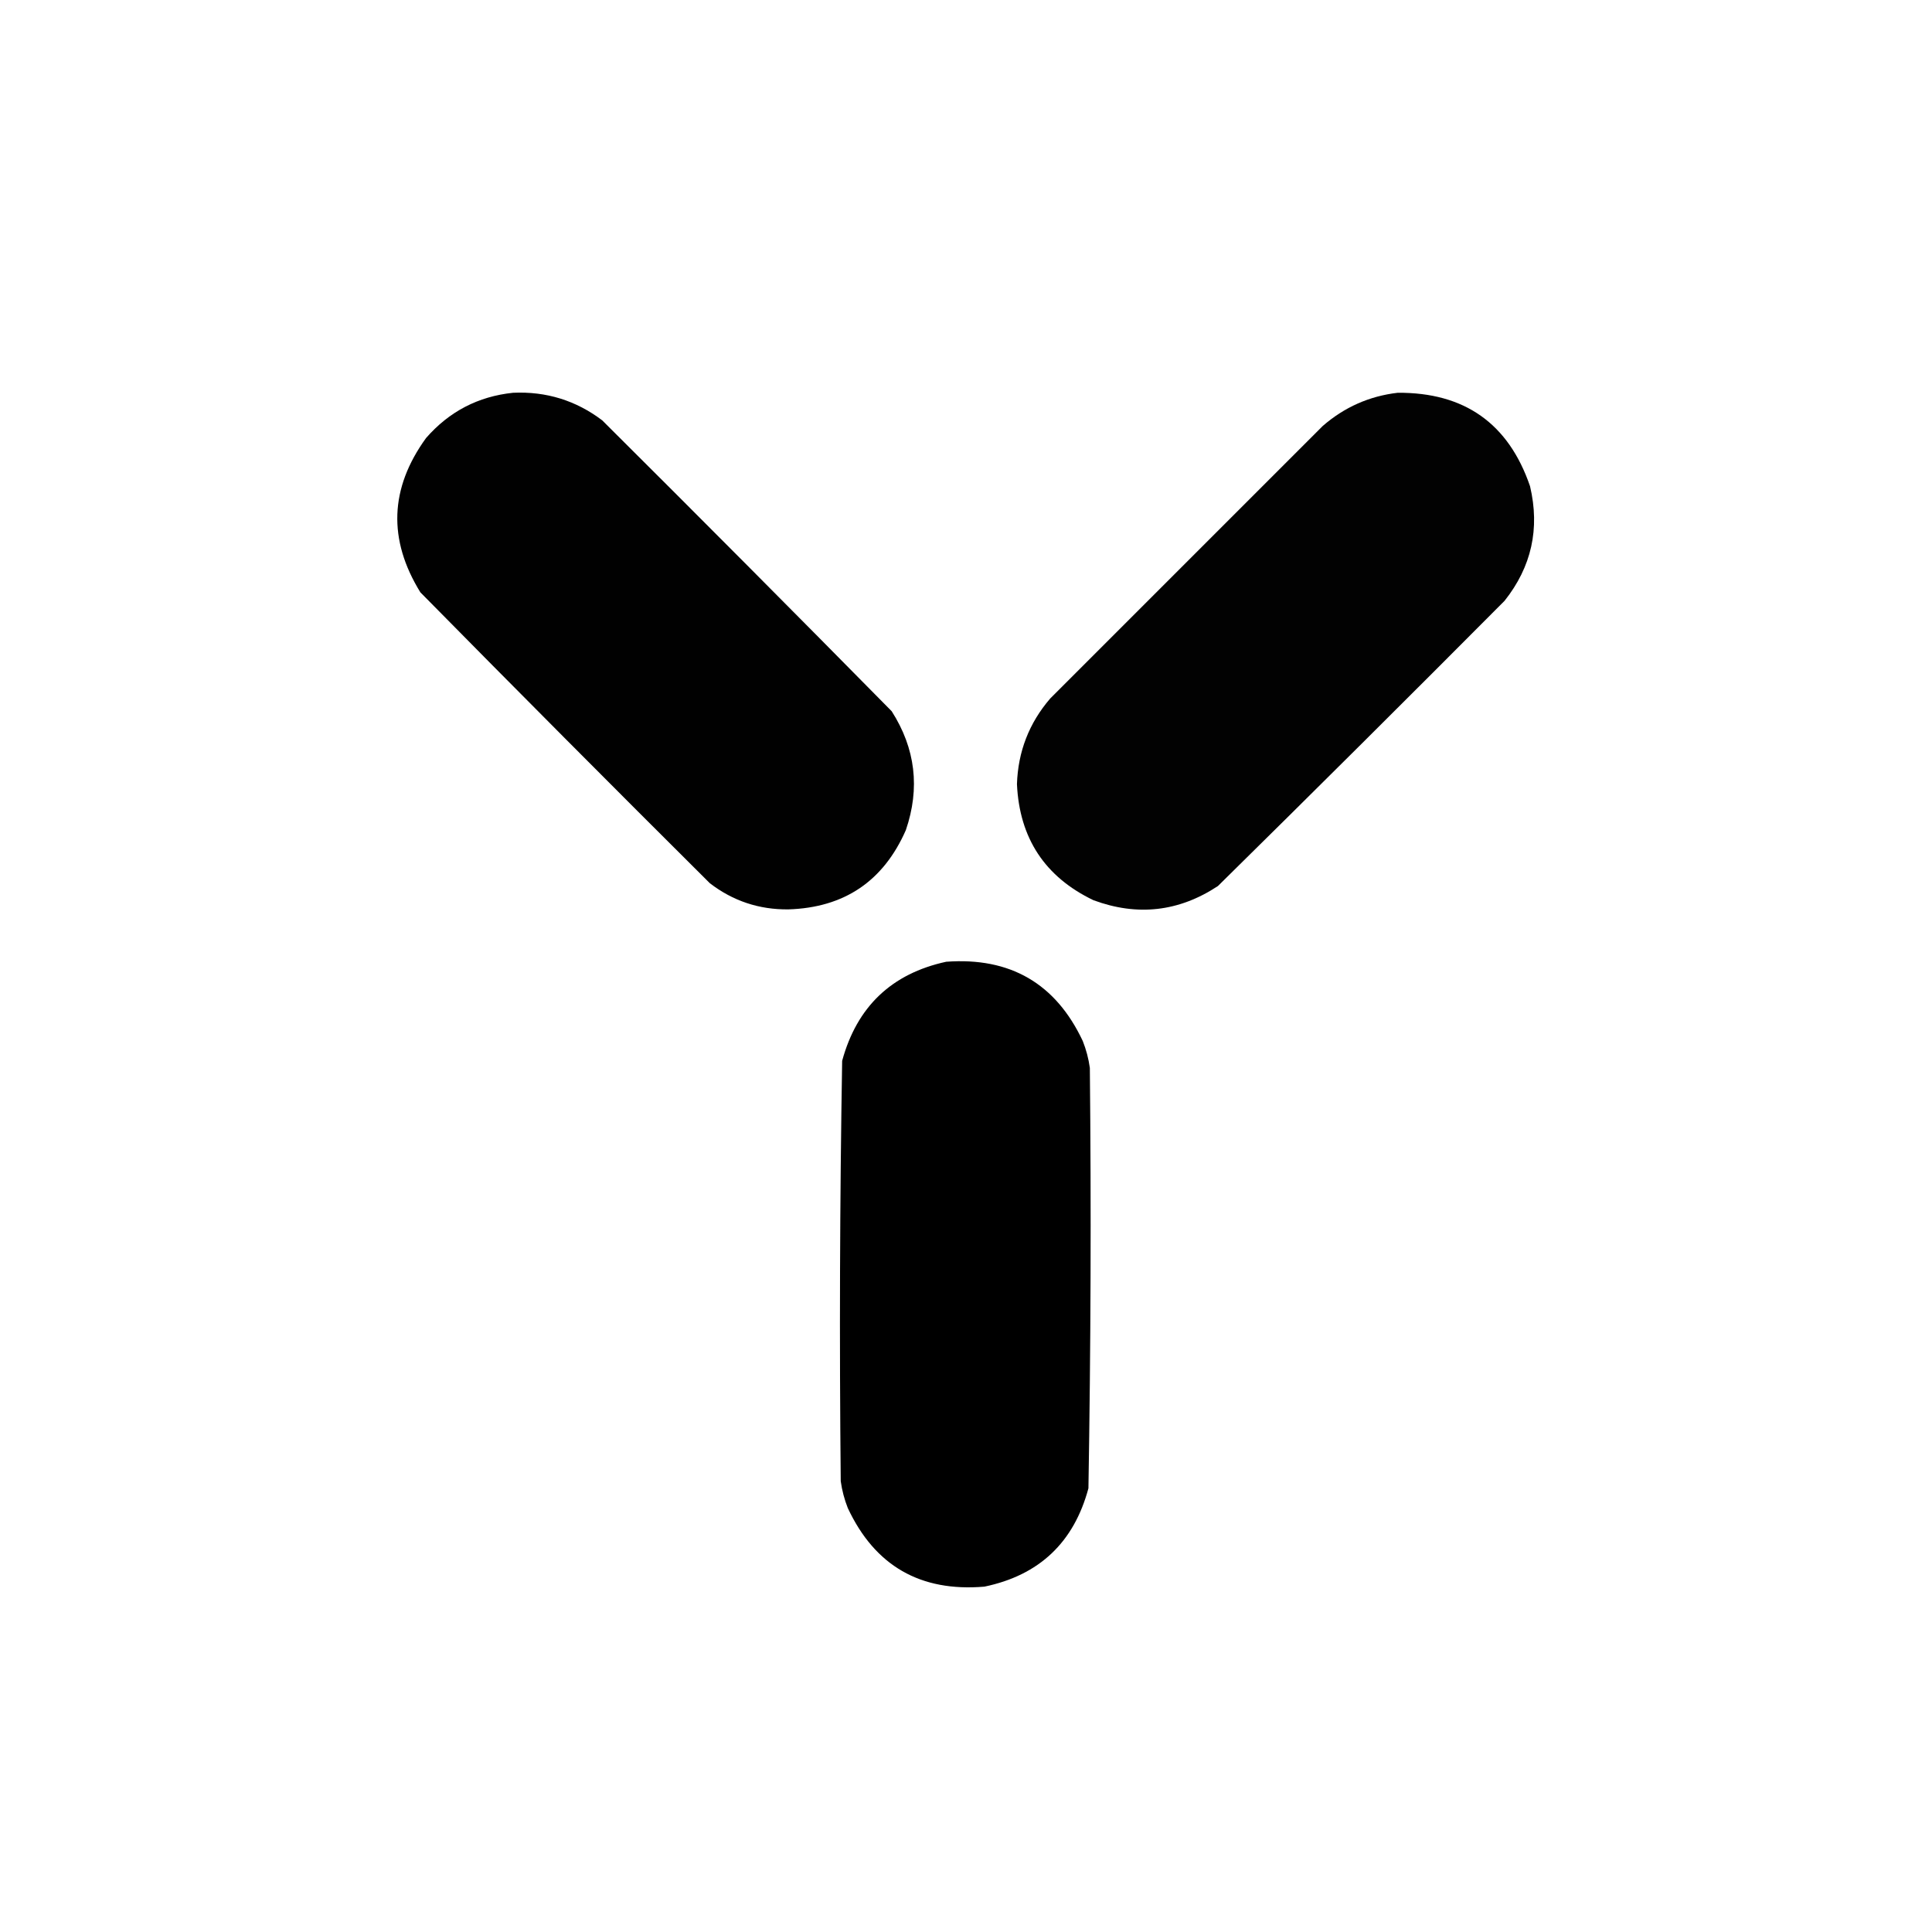
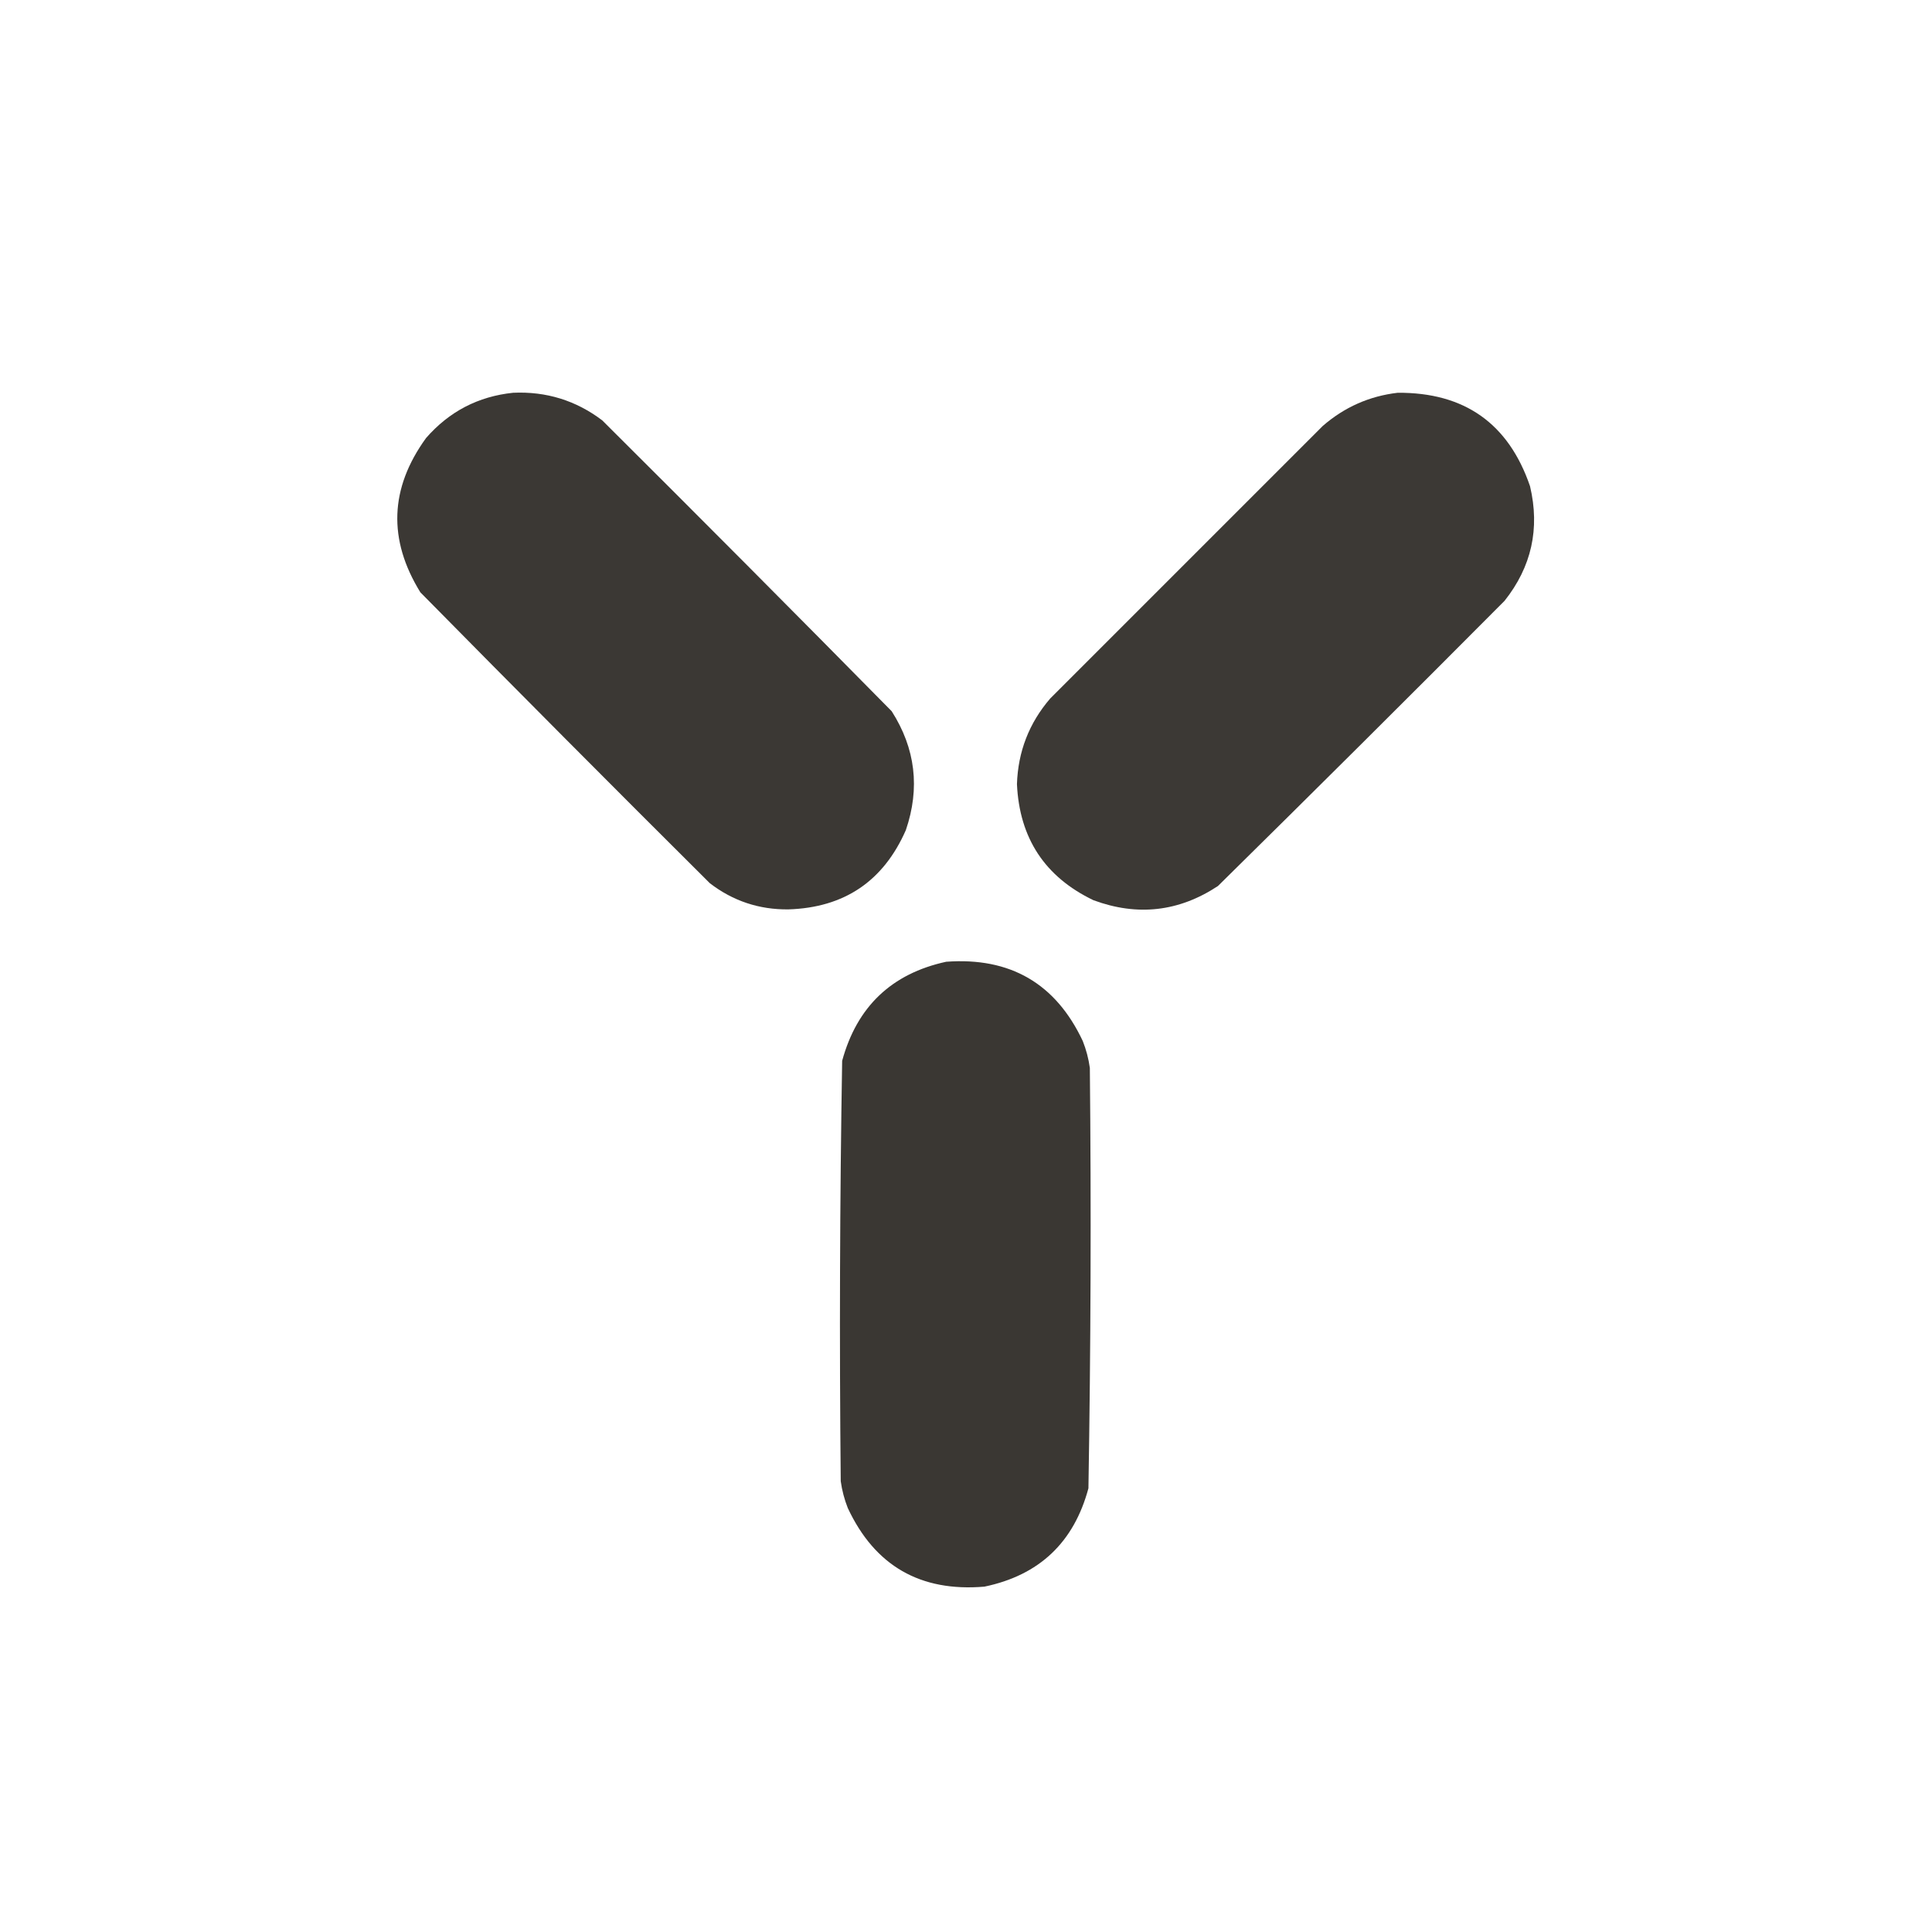
- <svg xmlns="http://www.w3.org/2000/svg" version="1.1" width="1365px" height="1365px" style="shape-rendering:geometricPrecision; text-rendering:geometricPrecision; image-rendering:optimizeQuality; fill-rule:evenodd; clip-rule:evenodd">
-   <g>
-     <path style="opacity:0.994" fill="#000000" d="M 362.5,277.5 C 385.937,276.438 406.937,282.938 425.5,297C 494.028,365.194 562.194,433.694 630,502.5C 646.808,528.817 650.141,556.817 640,586.5C 624.123,622.607 596.456,641.274 557,642.5C 536.312,642.715 517.812,636.548 501.5,624C 432.972,555.806 364.806,487.306 297,418.5C 273.995,381.25 275.328,344.917 301,309.5C 317.353,290.741 337.853,280.074 362.5,277.5 Z" />
-   </g>
-   <g>
-     <path style="opacity:0.992" fill="#000000" d="M 987.5,277.5 C 1034.64,277.177 1065.81,299.177 1081,343.5C 1088.08,373.503 1082.08,400.503 1063,424.5C 995.806,492.028 928.306,559.194 860.5,626C 832.934,644.187 803.6,647.52 772.5,636C 738.254,619.541 720.254,592.208 718.5,554C 719.255,531.004 727.089,510.837 742,493.5C 806.167,429.333 870.333,365.167 934.5,301C 949.803,287.679 967.47,279.845 987.5,277.5 Z" />
-   </g>
-   <g>
-     <path style="opacity:0.997" fill="#000000" d="M 668.5,679.5 C 713.692,676.167 745.859,694.833 765,735.5C 767.427,741.632 769.093,747.966 770,754.5C 770.988,853.535 770.655,952.535 769,1051.5C 758.73,1089.77 734.23,1112.94 695.5,1121C 650.285,1124.82 618.118,1106.32 599,1065.5C 596.573,1059.37 594.907,1053.03 594,1046.5C 593.012,947.465 593.345,848.465 595,749.5C 605.447,711.216 629.947,687.883 668.5,679.5 Z" />
-   </g>
+ <svg xmlns="http://www.w3.org/2000/svg" width="1365" height="1365" viewBox="0 0 1365 1365" fill="none">
+   <path opacity="0.994" fill-rule="evenodd" clip-rule="evenodd" d="M362.5 277.5C385.937 276.438 406.937 282.938 425.5 297C494.028 365.194 562.194 433.694 630 502.5C646.808 528.817 650.141 556.817 640 586.5C624.123 622.607 596.456 641.274 557 642.5C536.312 642.715 517.812 636.548 501.5 624C432.972 555.806 364.806 487.306 297 418.5C273.995 381.25 275.328 344.917 301 309.5C317.353 290.741 337.853 280.074 362.5 277.5Z" fill="#3A3733" />
+   <path opacity="0.992" fill-rule="evenodd" clip-rule="evenodd" d="M987.5 277.5C1034.64 277.177 1065.81 299.177 1081 343.5C1088.08 373.503 1082.08 400.503 1063 424.5C995.806 492.028 928.306 559.194 860.5 626C832.934 644.187 803.6 647.52 772.5 636C738.254 619.541 720.254 592.208 718.5 554C719.255 531.004 727.089 510.837 742 493.5C806.167 429.333 870.333 365.167 934.5 301C949.803 287.679 967.47 279.845 987.5 277.5Z" fill="#3A3733" />
+   <path opacity="0.997" fill-rule="evenodd" clip-rule="evenodd" d="M668.5 679.5C713.692 676.167 745.859 694.833 765 735.5C767.427 741.632 769.093 747.966 770 754.5C770.988 853.535 770.655 952.535 769 1051.5C758.73 1089.77 734.23 1112.94 695.5 1121C650.285 1124.82 618.118 1106.32 599 1065.5C596.573 1059.37 594.907 1053.03 594 1046.5C593.012 947.465 593.345 848.465 595 749.5C605.447 711.216 629.947 687.883 668.5 679.5Z" fill="#3A3733" />
</svg>
